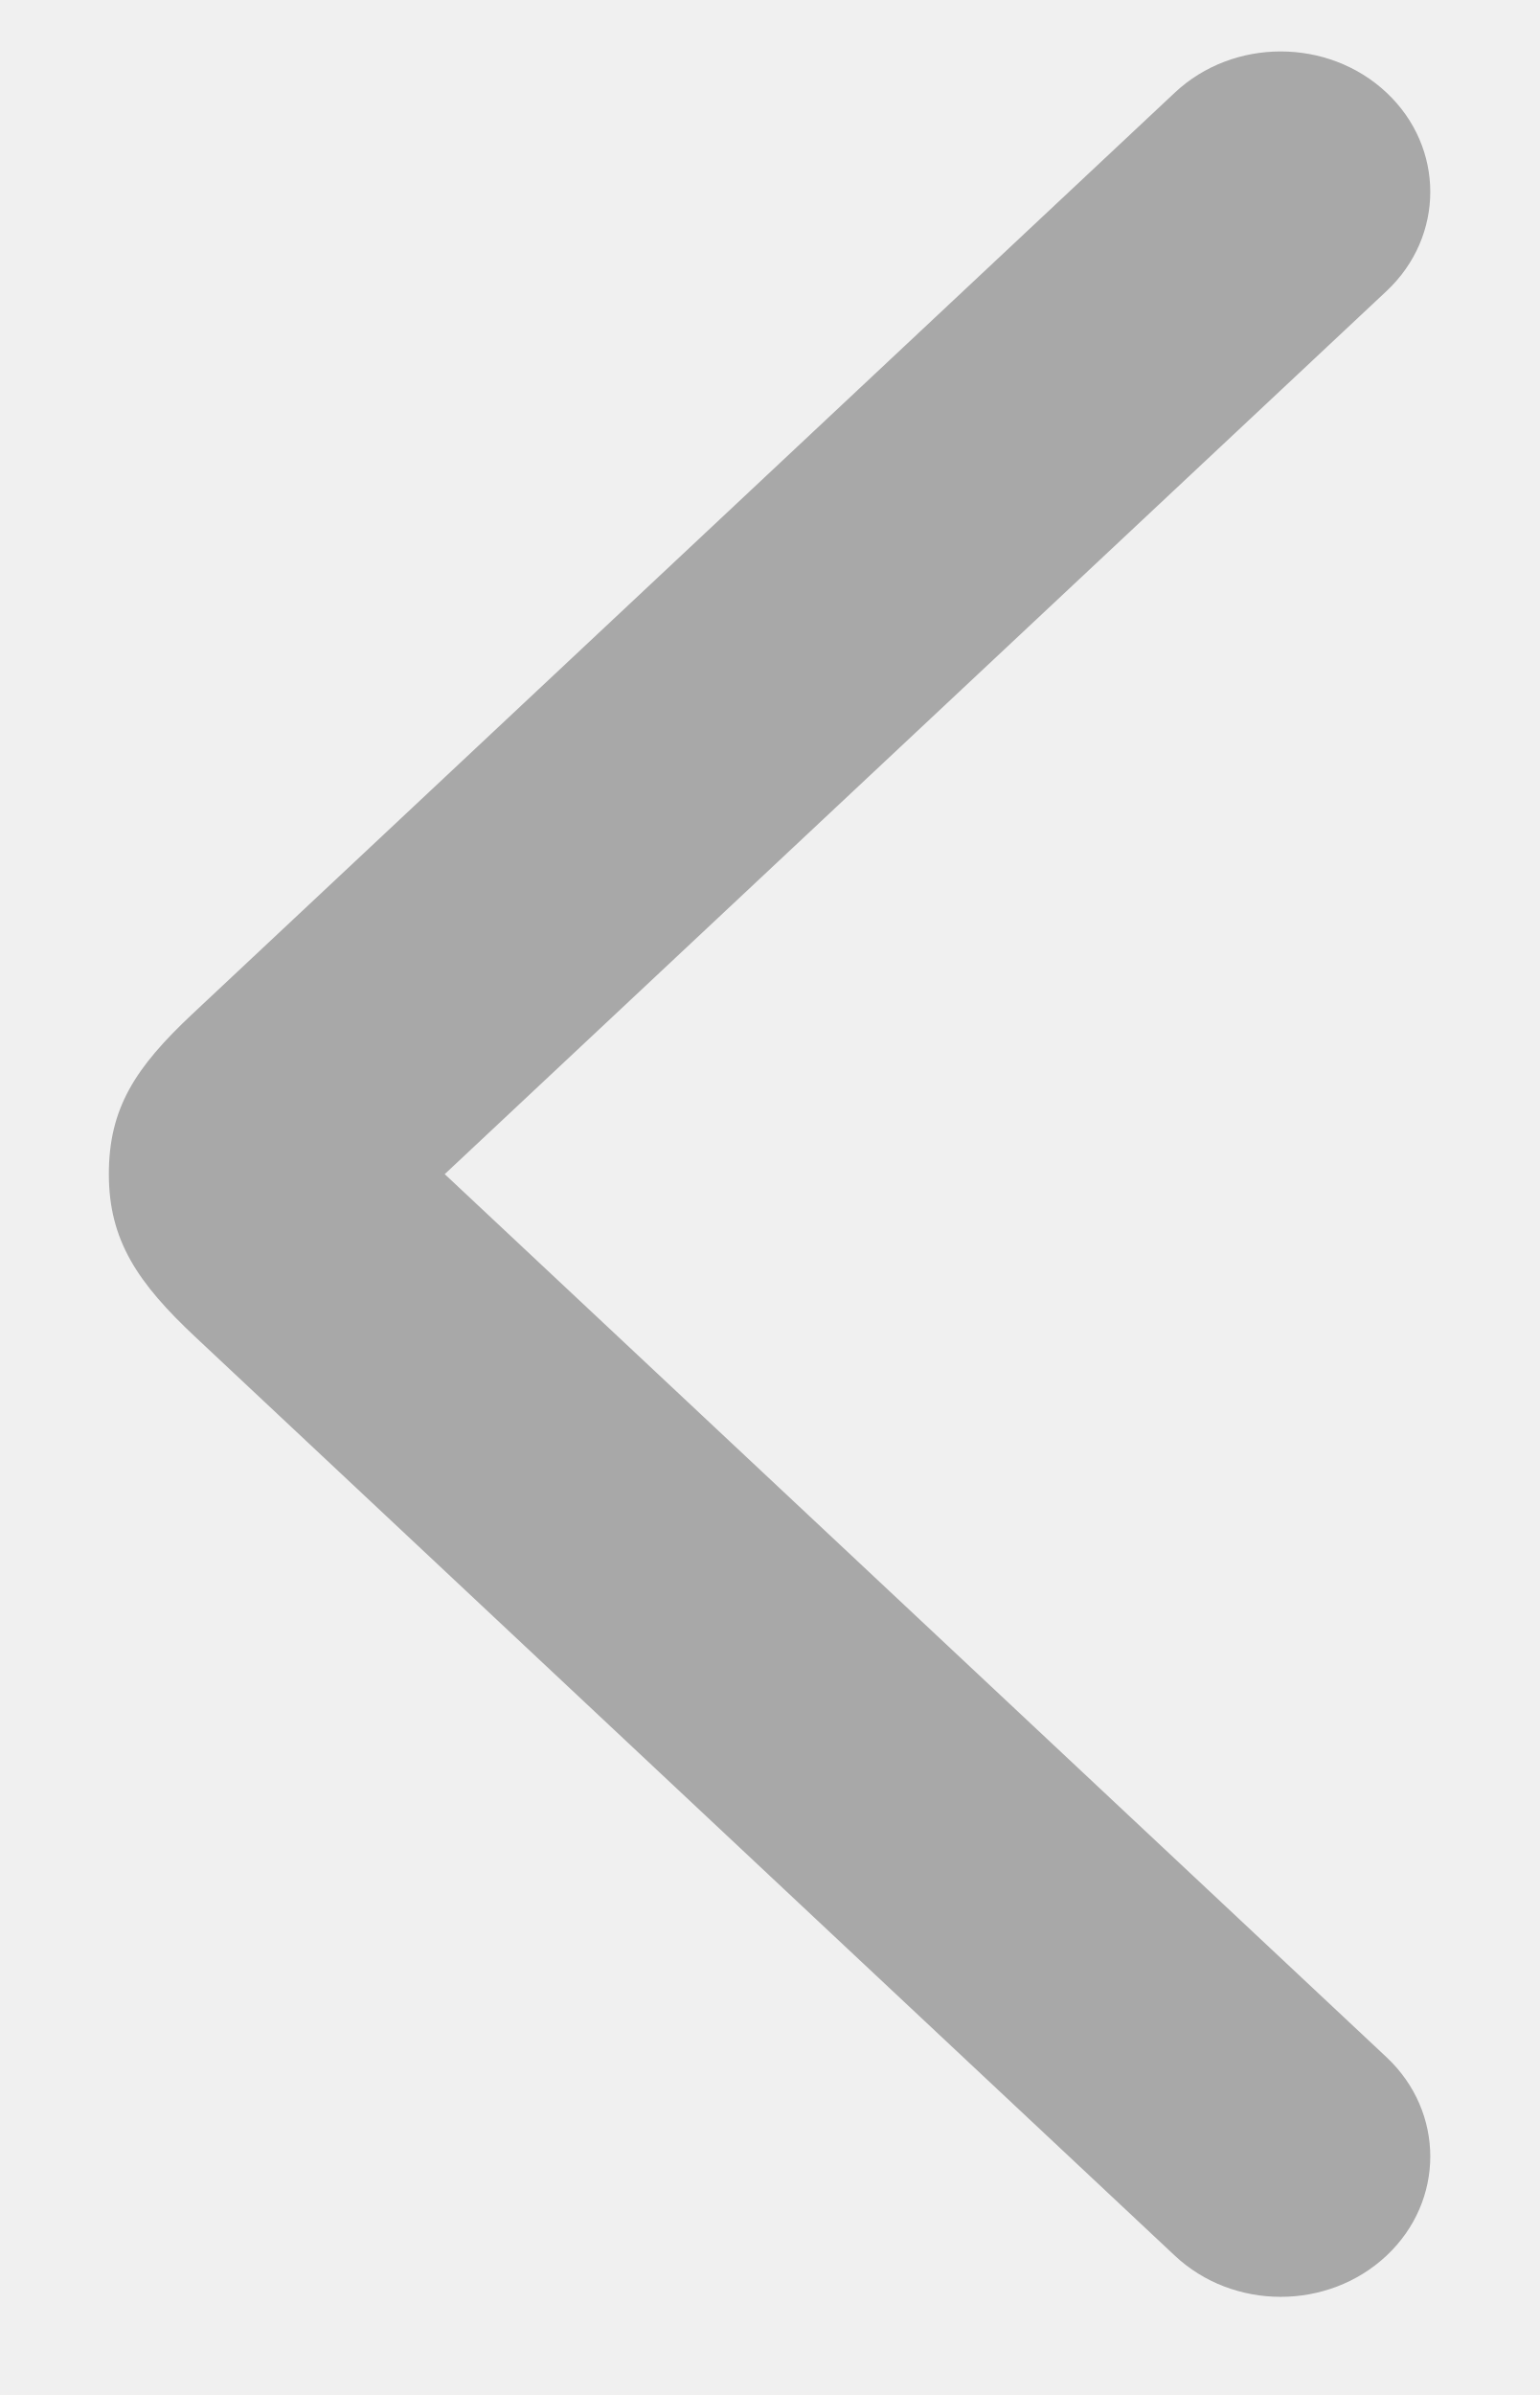
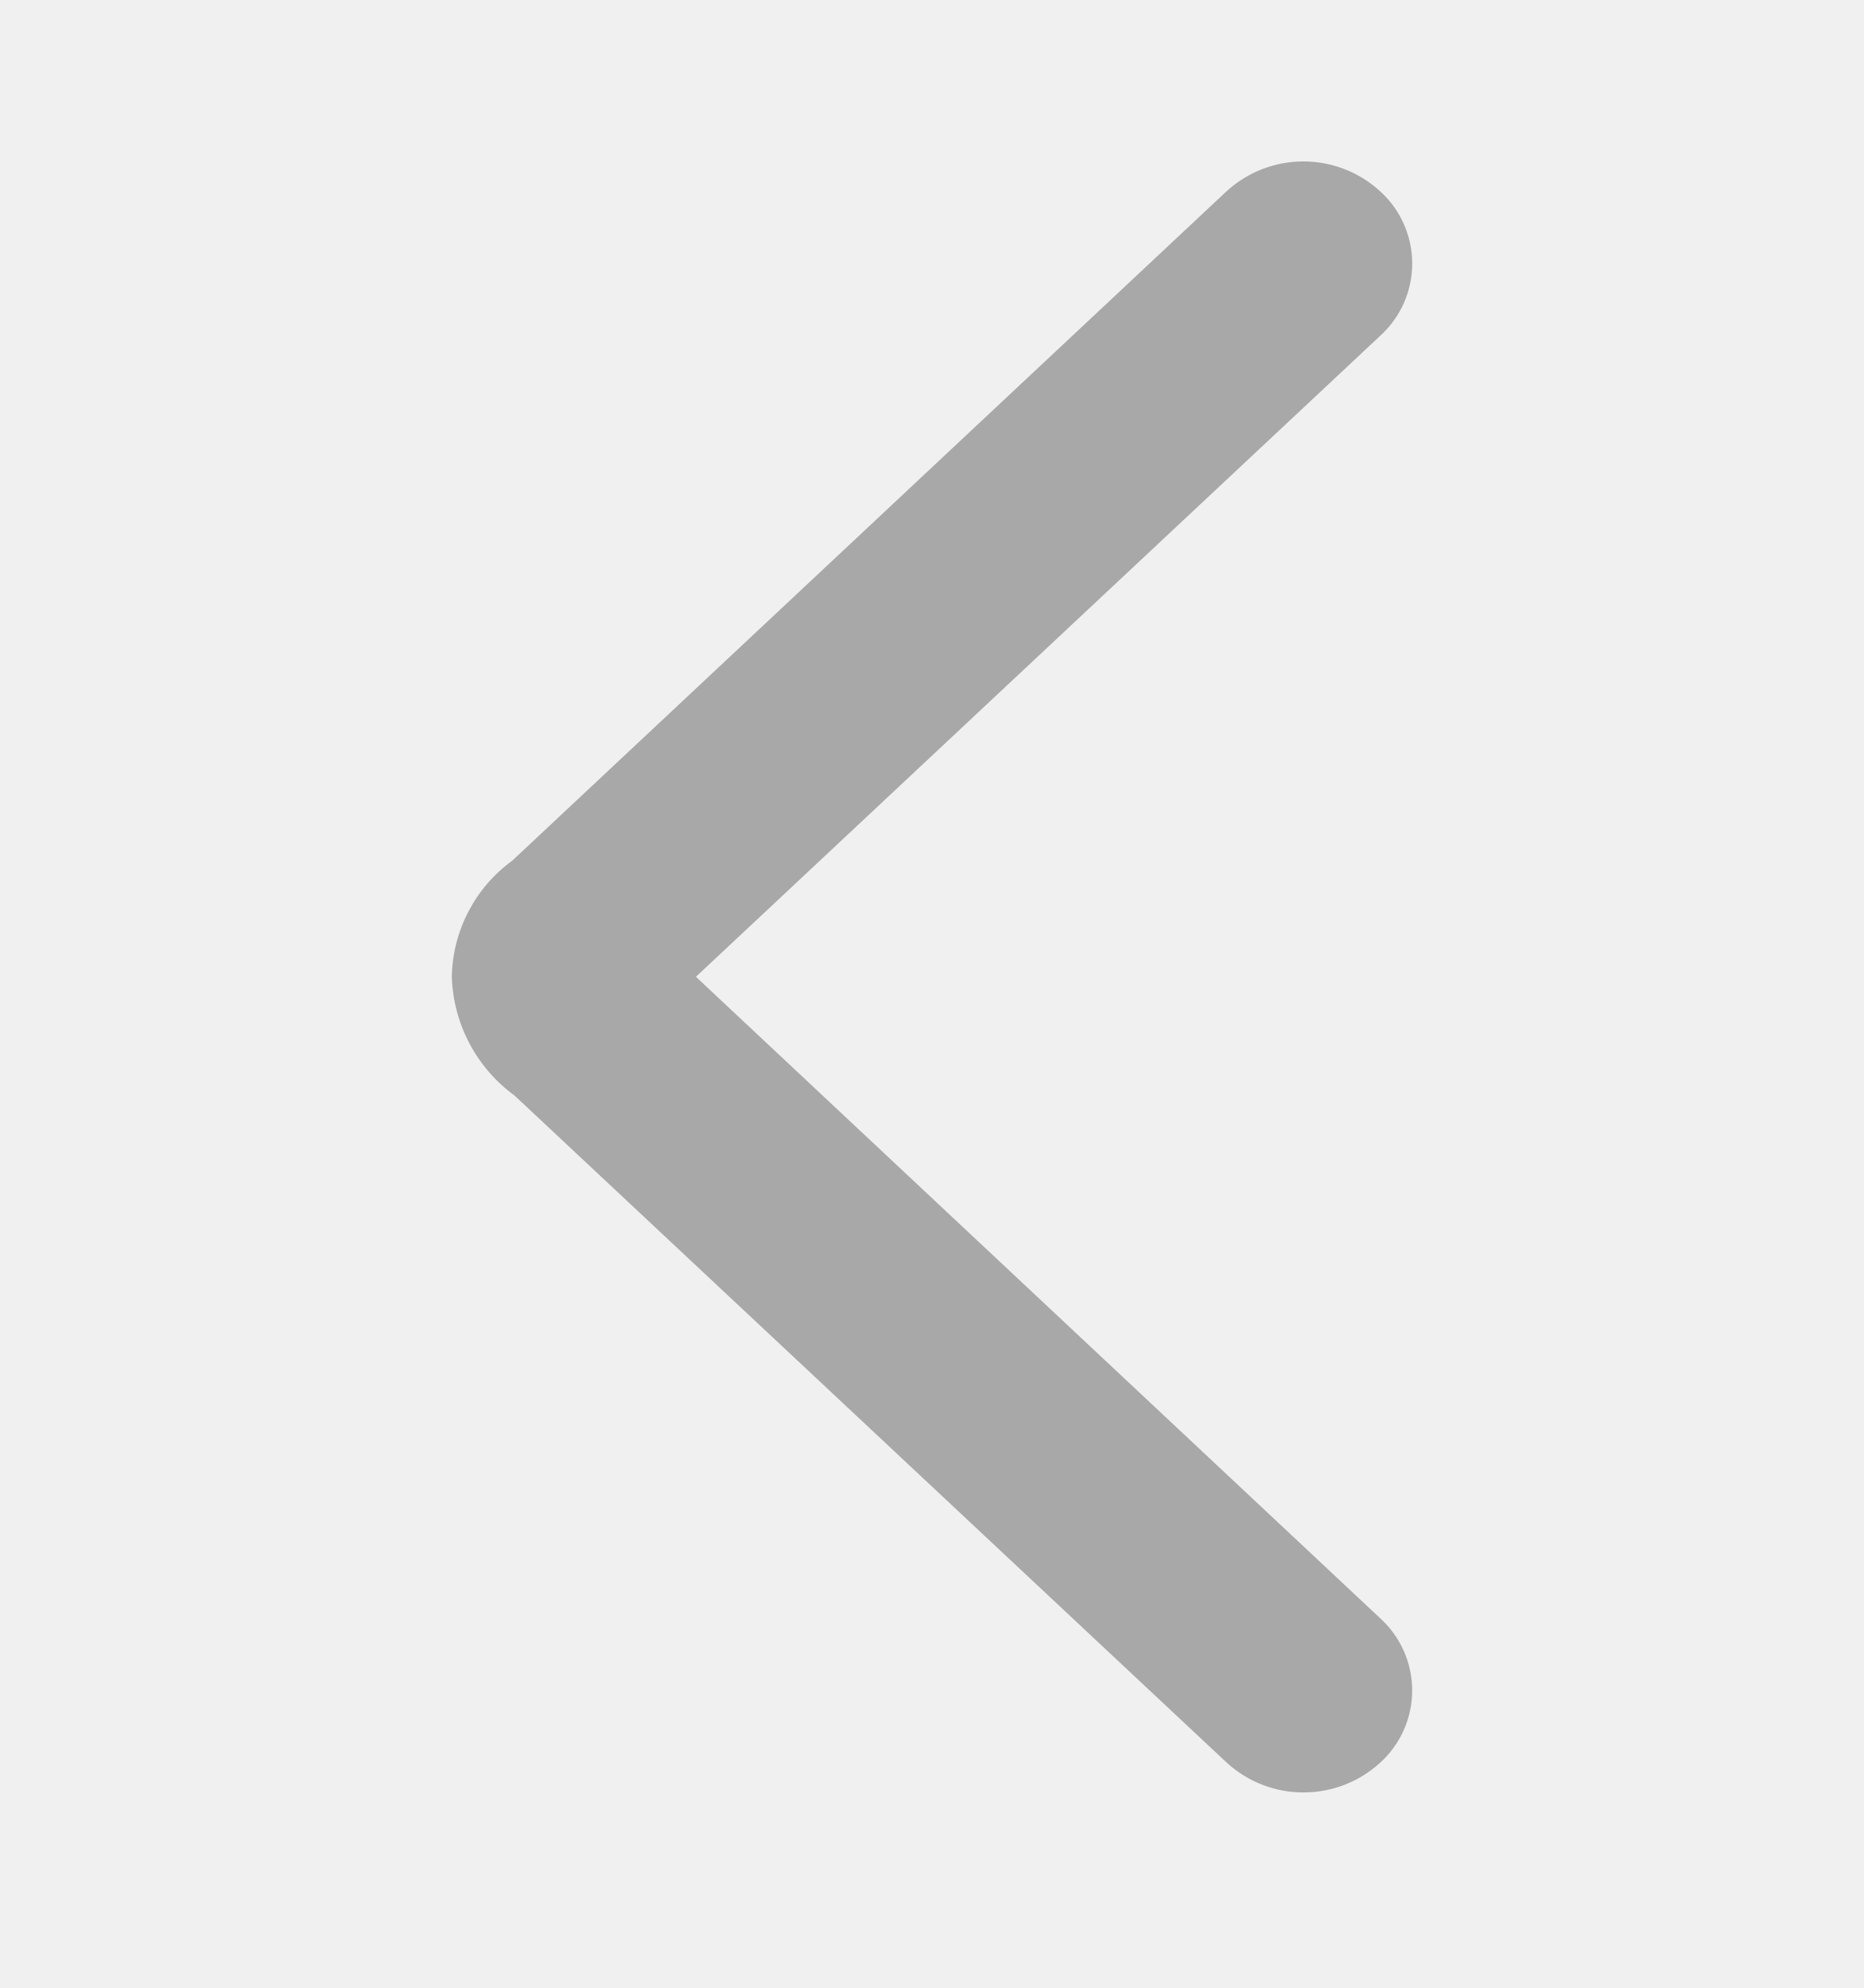
- <svg xmlns="http://www.w3.org/2000/svg" xmlns:xlink="http://www.w3.org/1999/xlink" width="9px" height="14px" viewBox="0 0 9 14" version="1.1">
+ <svg xmlns="http://www.w3.org/2000/svg" viewBox="0 0 29.495 31.461">
  <defs>
-     <path d="M7.5,11.727 C7.114,11.727 6.877,11.572 6.565,11.24 L1.178,5.494 C0.857,5.152 0.857,4.598 1.178,4.256 C1.498,3.915 2.018,3.915 2.338,4.256 L7.5,9.763 L12.662,4.256 C12.982,3.915 13.502,3.915 13.822,4.256 C14.143,4.598 14.143,5.152 13.822,5.494 C13.822,5.494 10.244,9.311 8.454,11.219 C8.136,11.559 7.886,11.727 7.5,11.727 Z" id="path-1" />
+     <style>
+       .cls-1 {
+         opacity: 0.3;
+       }
+ 
+       .cls-2 {
+         fill: none;
+       }
+     </style>
  </defs>
-   <g id="Final" stroke="none" stroke-width="1" fill="none" fill-rule="evenodd">
-     <g id="v1-3-1-home-dashboard-footer" transform="translate(-1283, -608)">
-       <rect fill="#none" x="0" y="0" width="1366" height="829" />
-       <g id="favorites" transform="translate(40, 595)" opacity="0.3">
-         <g id="Icons-/-Arrow-Right-/-M-Copy" transform="translate(1247.5, 20) scale(-1, 1) translate(-1247.5, -20) translate(1240, 12)">
-           <g id="Direct-/-Icons-/-Arrow-Right-/-M">
-             <rect id="box" x="0" y="0" width="15" height="16" />
-             <mask id="mask-2" fill="white">
-               <use xlink:href="#path-1" />
-             </mask>
-             <use id="icon_arrow-right_m" fill="#000000" fill-rule="nonzero" transform="translate(7.5, 7.863474) scale(-1, 1) rotate(-270) translate(-7.5, -7.863474) " xlink:href="#path-1" />
-           </g>
-         </g>
+   <g id="favorites" class="cls-1" transform="translate(0 0)">
+     <g id="Icons-_-Arrow-Right-_-M-Copy" data-name="Icons-/-Arrow-Right-/-M-Copy" transform="translate(29.495 31.461) rotate(180)">
+       <g id="Direct-_-Icons-_-Arrow-Right-_-M" data-name="Direct-/-Icons-/-Arrow-Right-/-M">
+         <rect id="box" class="cls-2" width="29.495" height="31.461" />
+         <path id="icon_arrow-right_m" d="M12.9,15.194a2.326,2.326,0,0,1-1.839-.958L.472,2.937A1.8,1.8,0,0,1,.472.5,1.543,1.543,0,0,1,2.754.5L12.9,11.331,23.054.5a1.543,1.543,0,0,1,2.281,0,1.8,1.8,0,0,1,0,2.433L14.781,14.2A2.422,2.422,0,0,1,12.9,15.194Z" transform="translate(7.151 28.903) rotate(-90)" />
      </g>
    </g>
  </g>
</svg>
